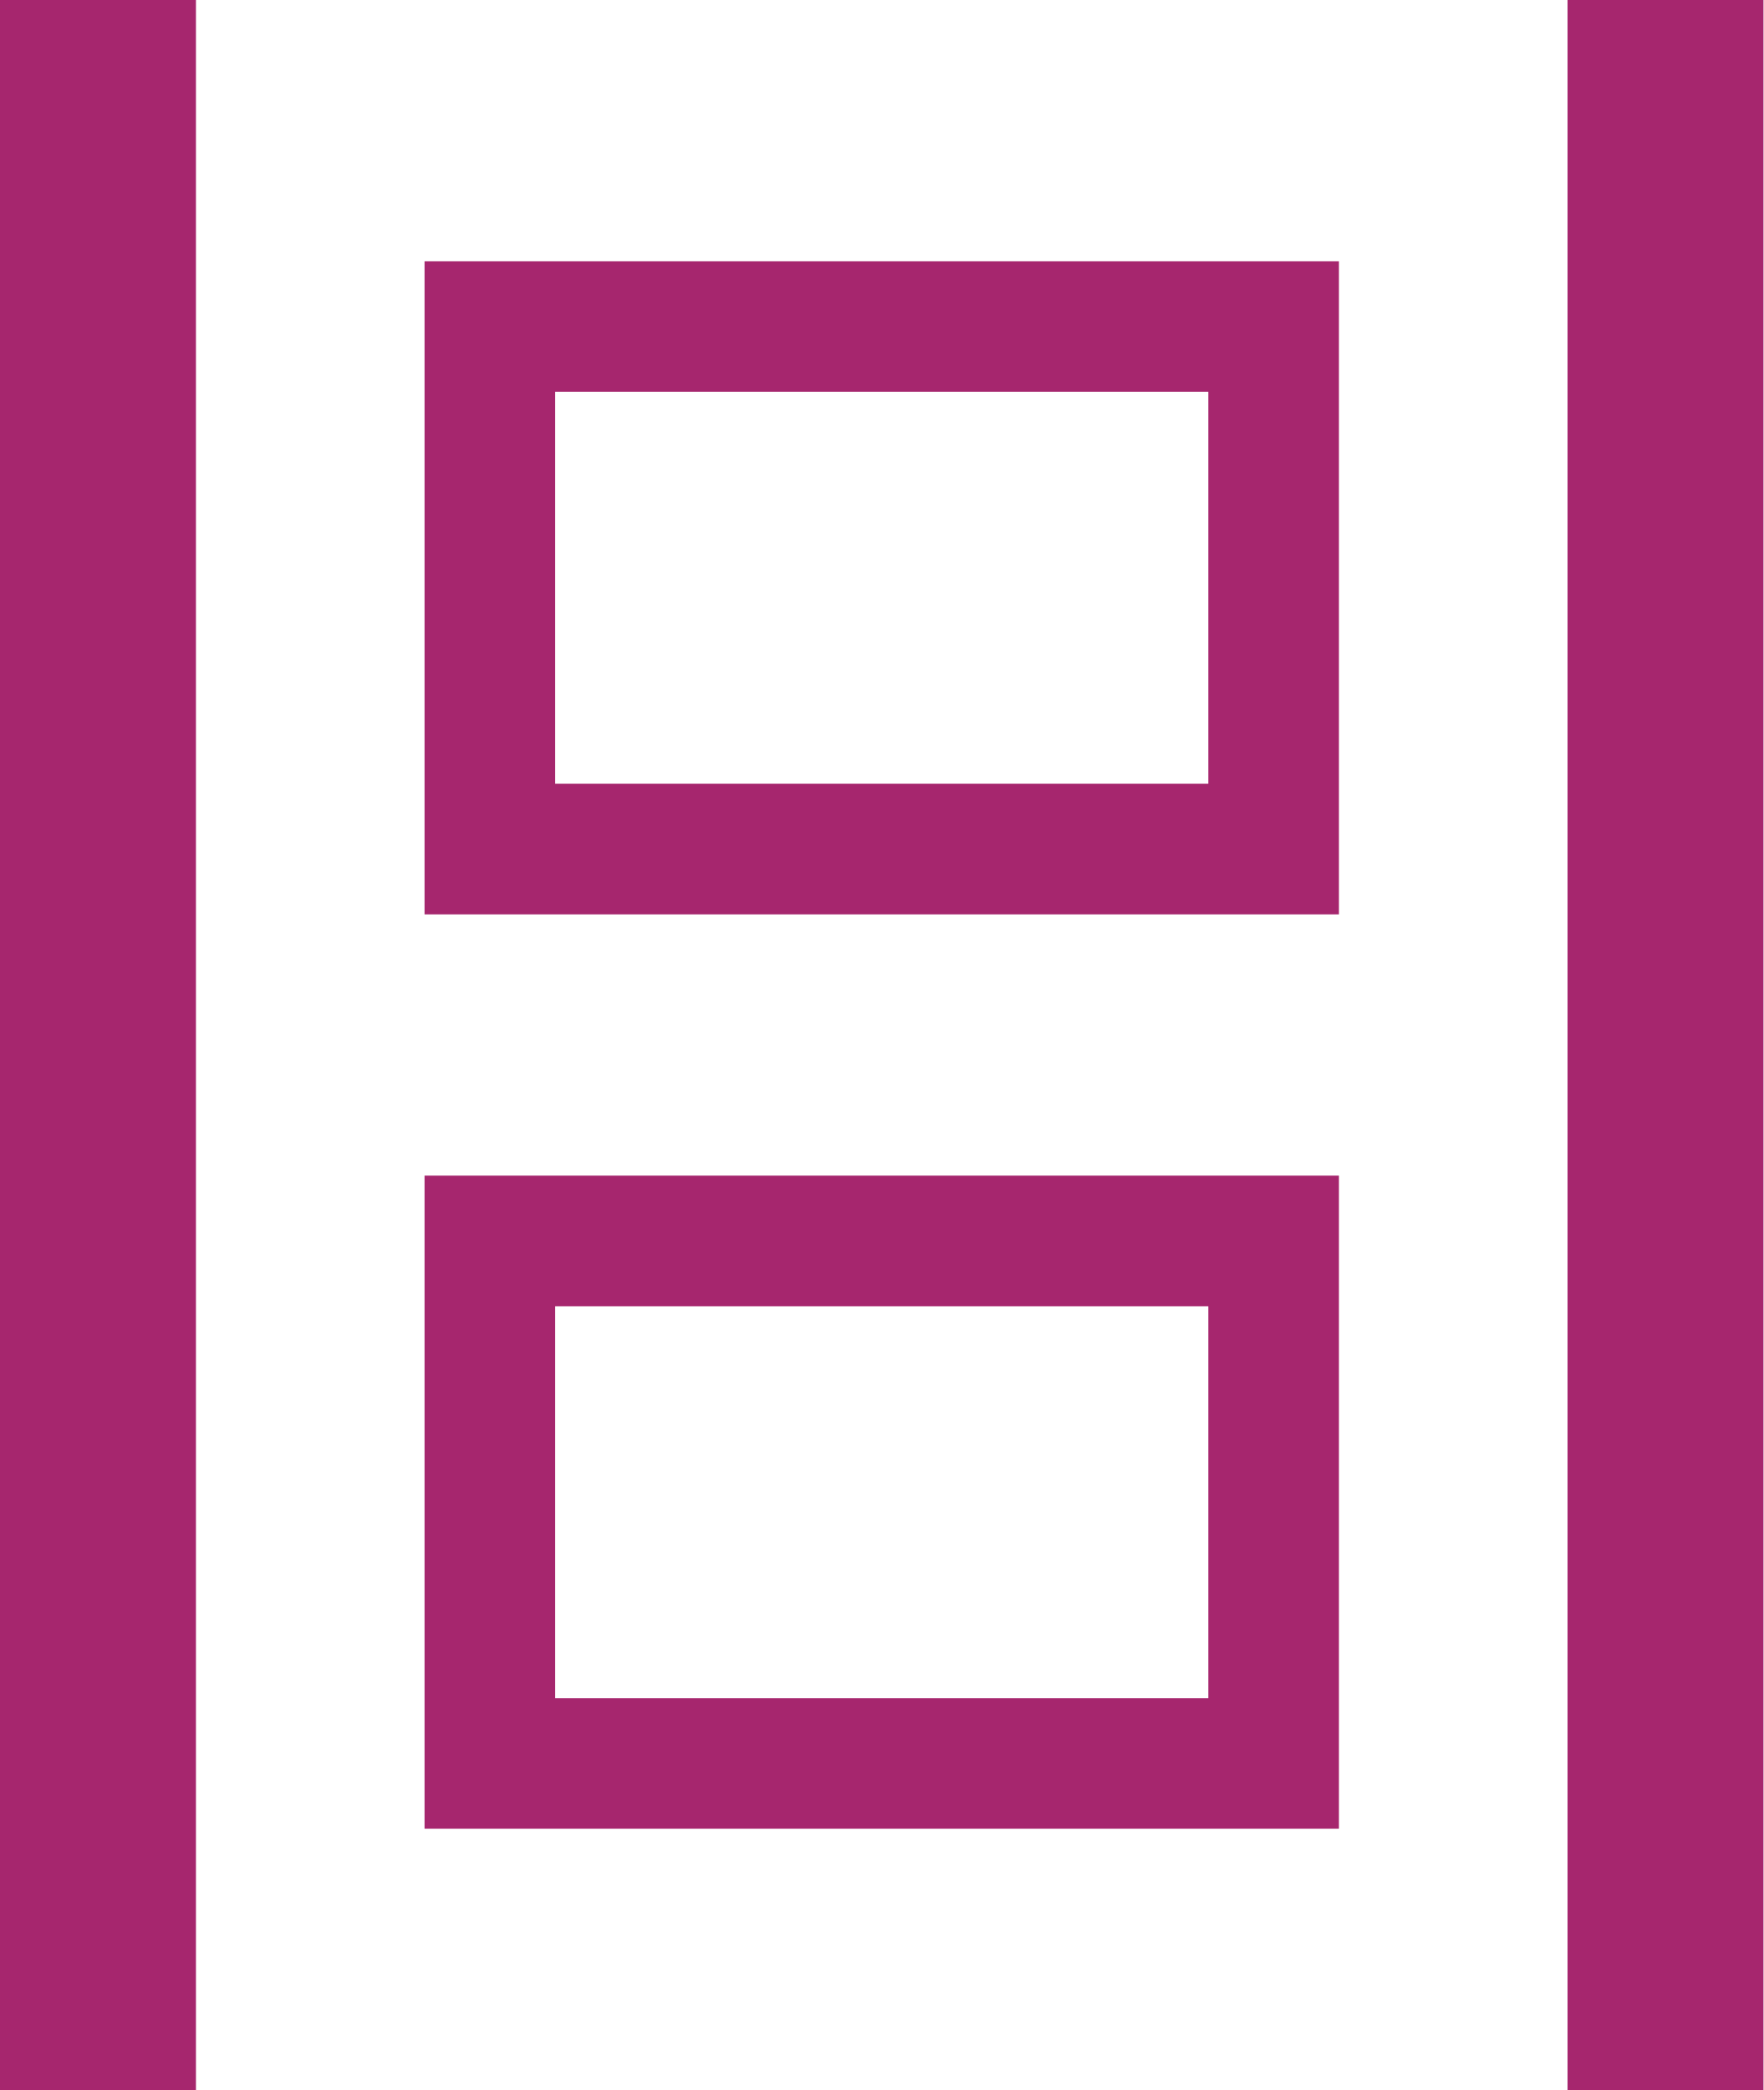
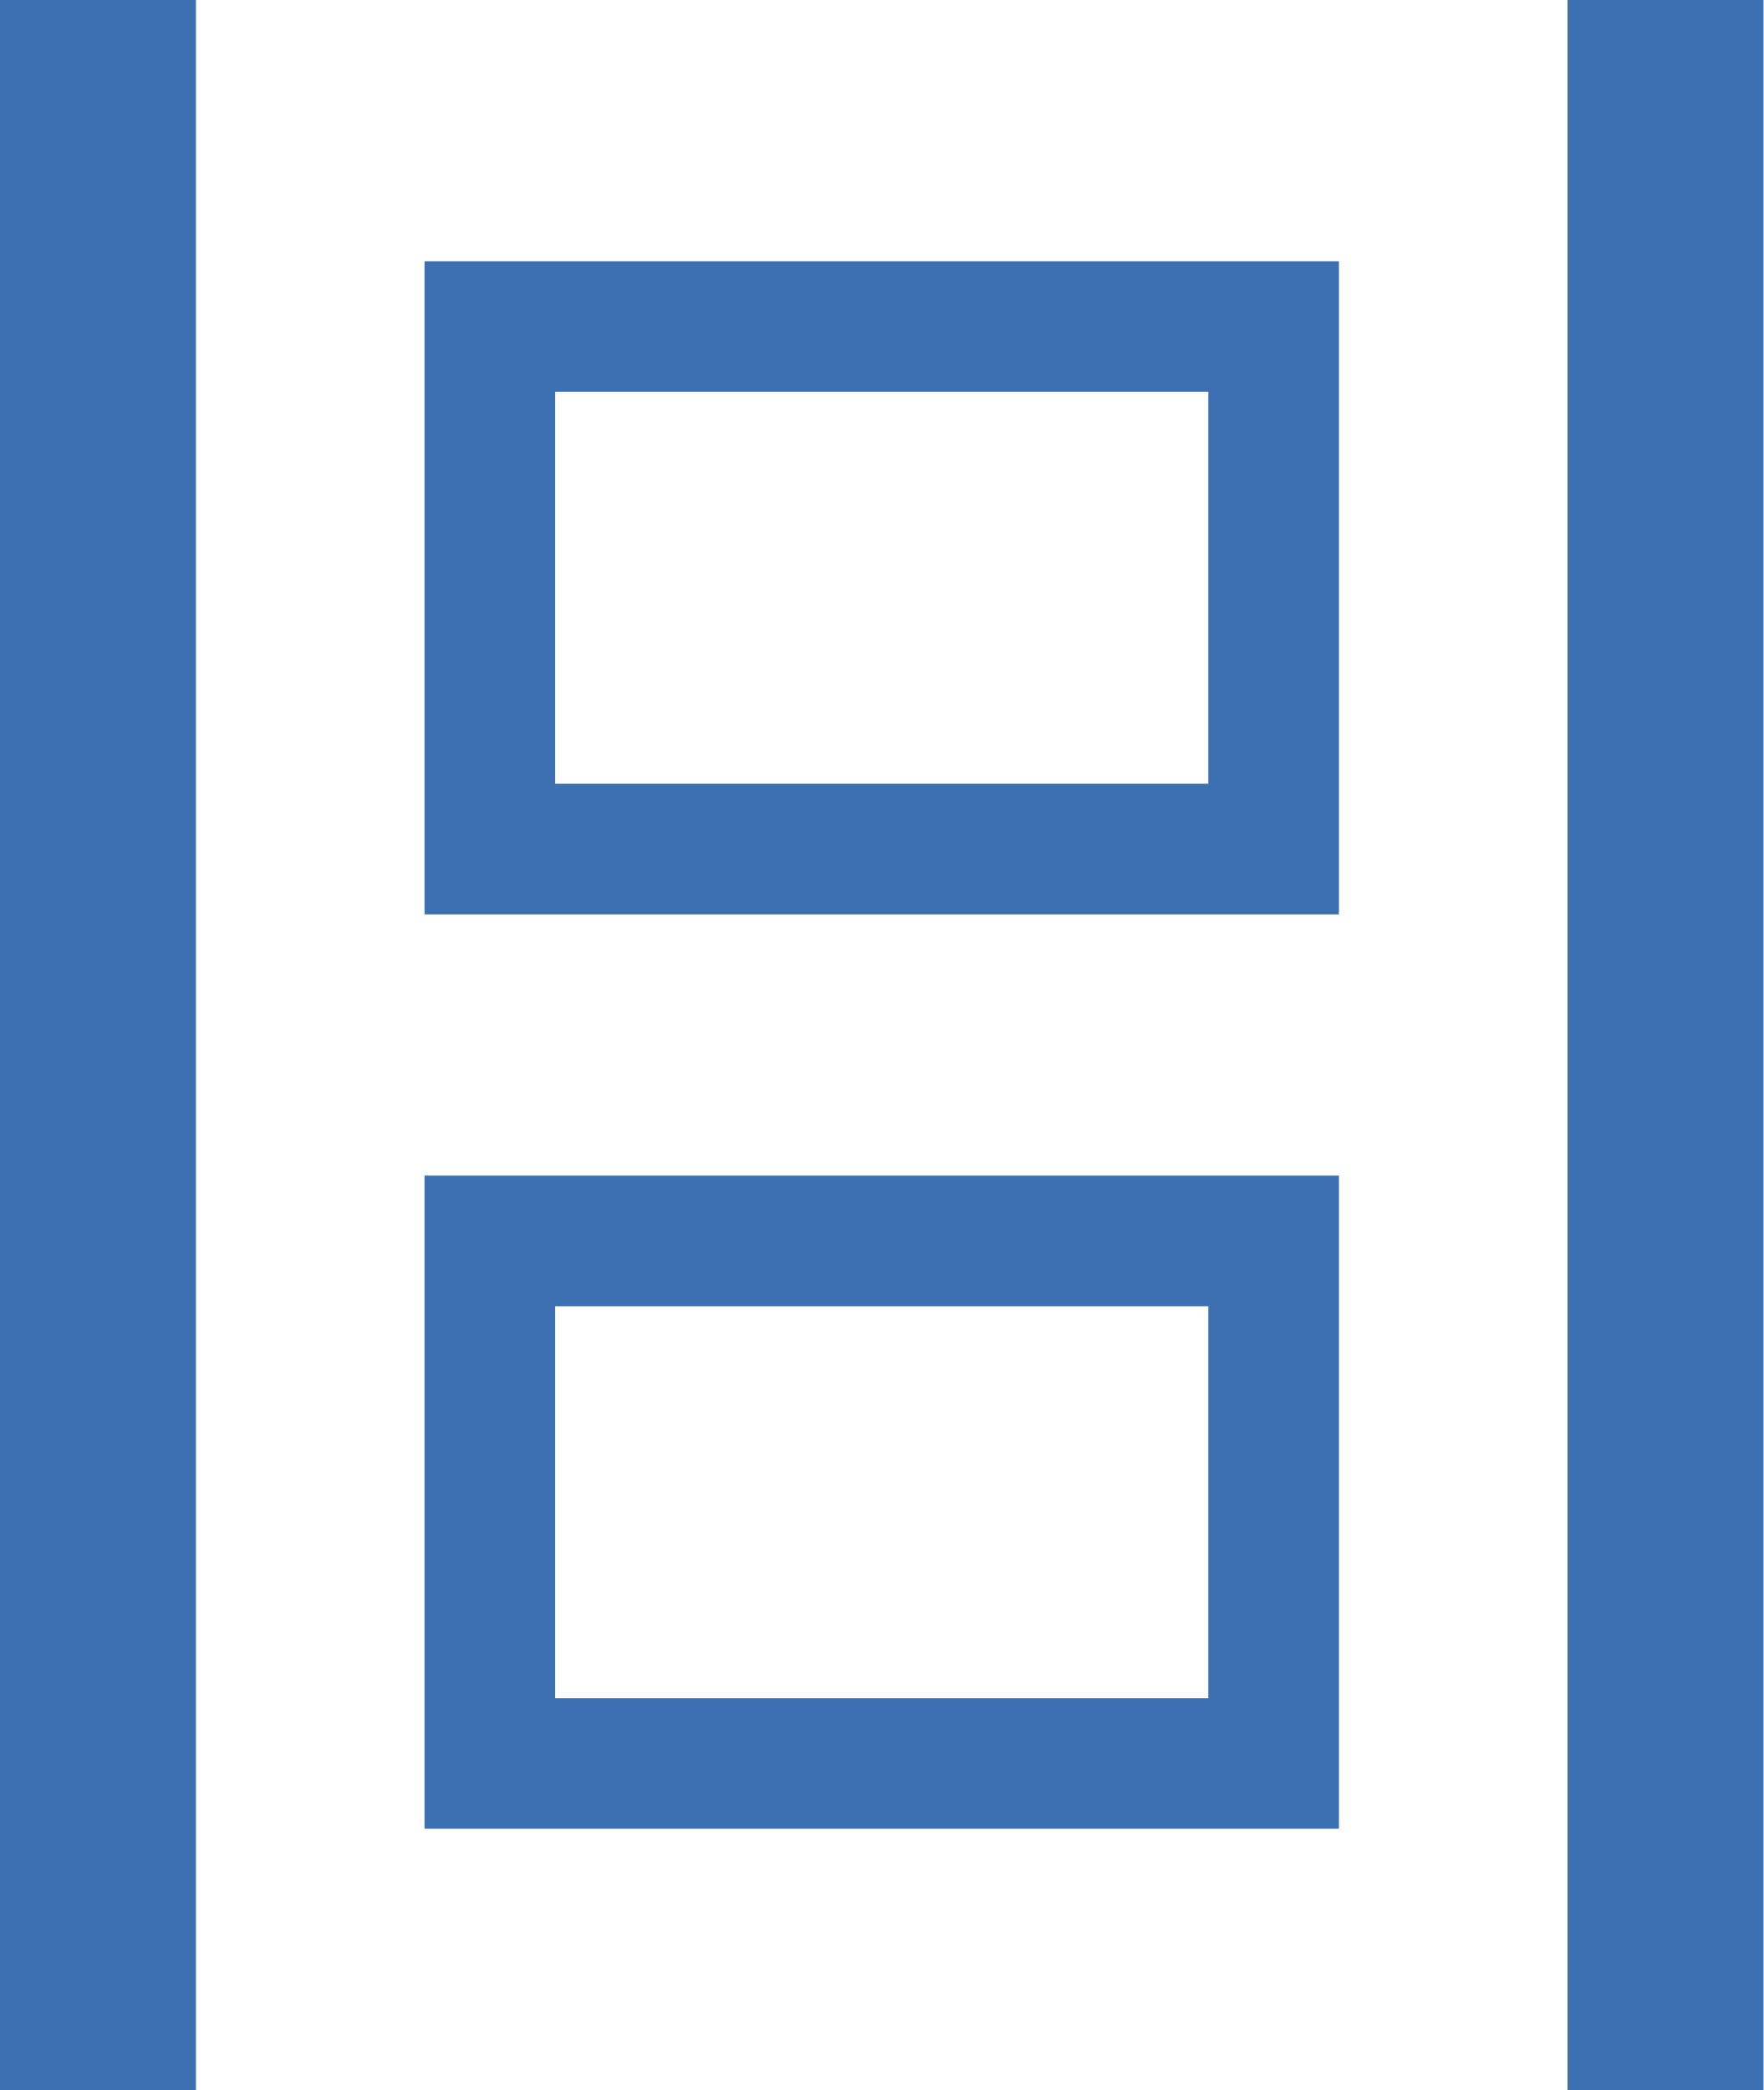
<svg xmlns="http://www.w3.org/2000/svg" viewBox="0 0 13.5 16">
  <defs>
-     <style>.cls-1{fill:#a6266e;}</style>
+     <style>.cls-1{fill:#3D70B2;}</style>
  </defs>
  <g id="Layer_2" data-name="Layer 2">
    <g id="Layer_1-2" data-name="Layer 1">
      <path class="cls-1" d="M9.25,3V6h-5V3h5m1-1h-7V7h7V2Z" />
      <path class="cls-1" d="M9.25,10v3h-5V10h5m1-1h-7v5h7V9Z" />
      <rect class="cls-1" x="12" width="1.5" height="16" />
      <rect class="cls-1" width="1.5" height="16" />
    </g>
  </g>
</svg>
